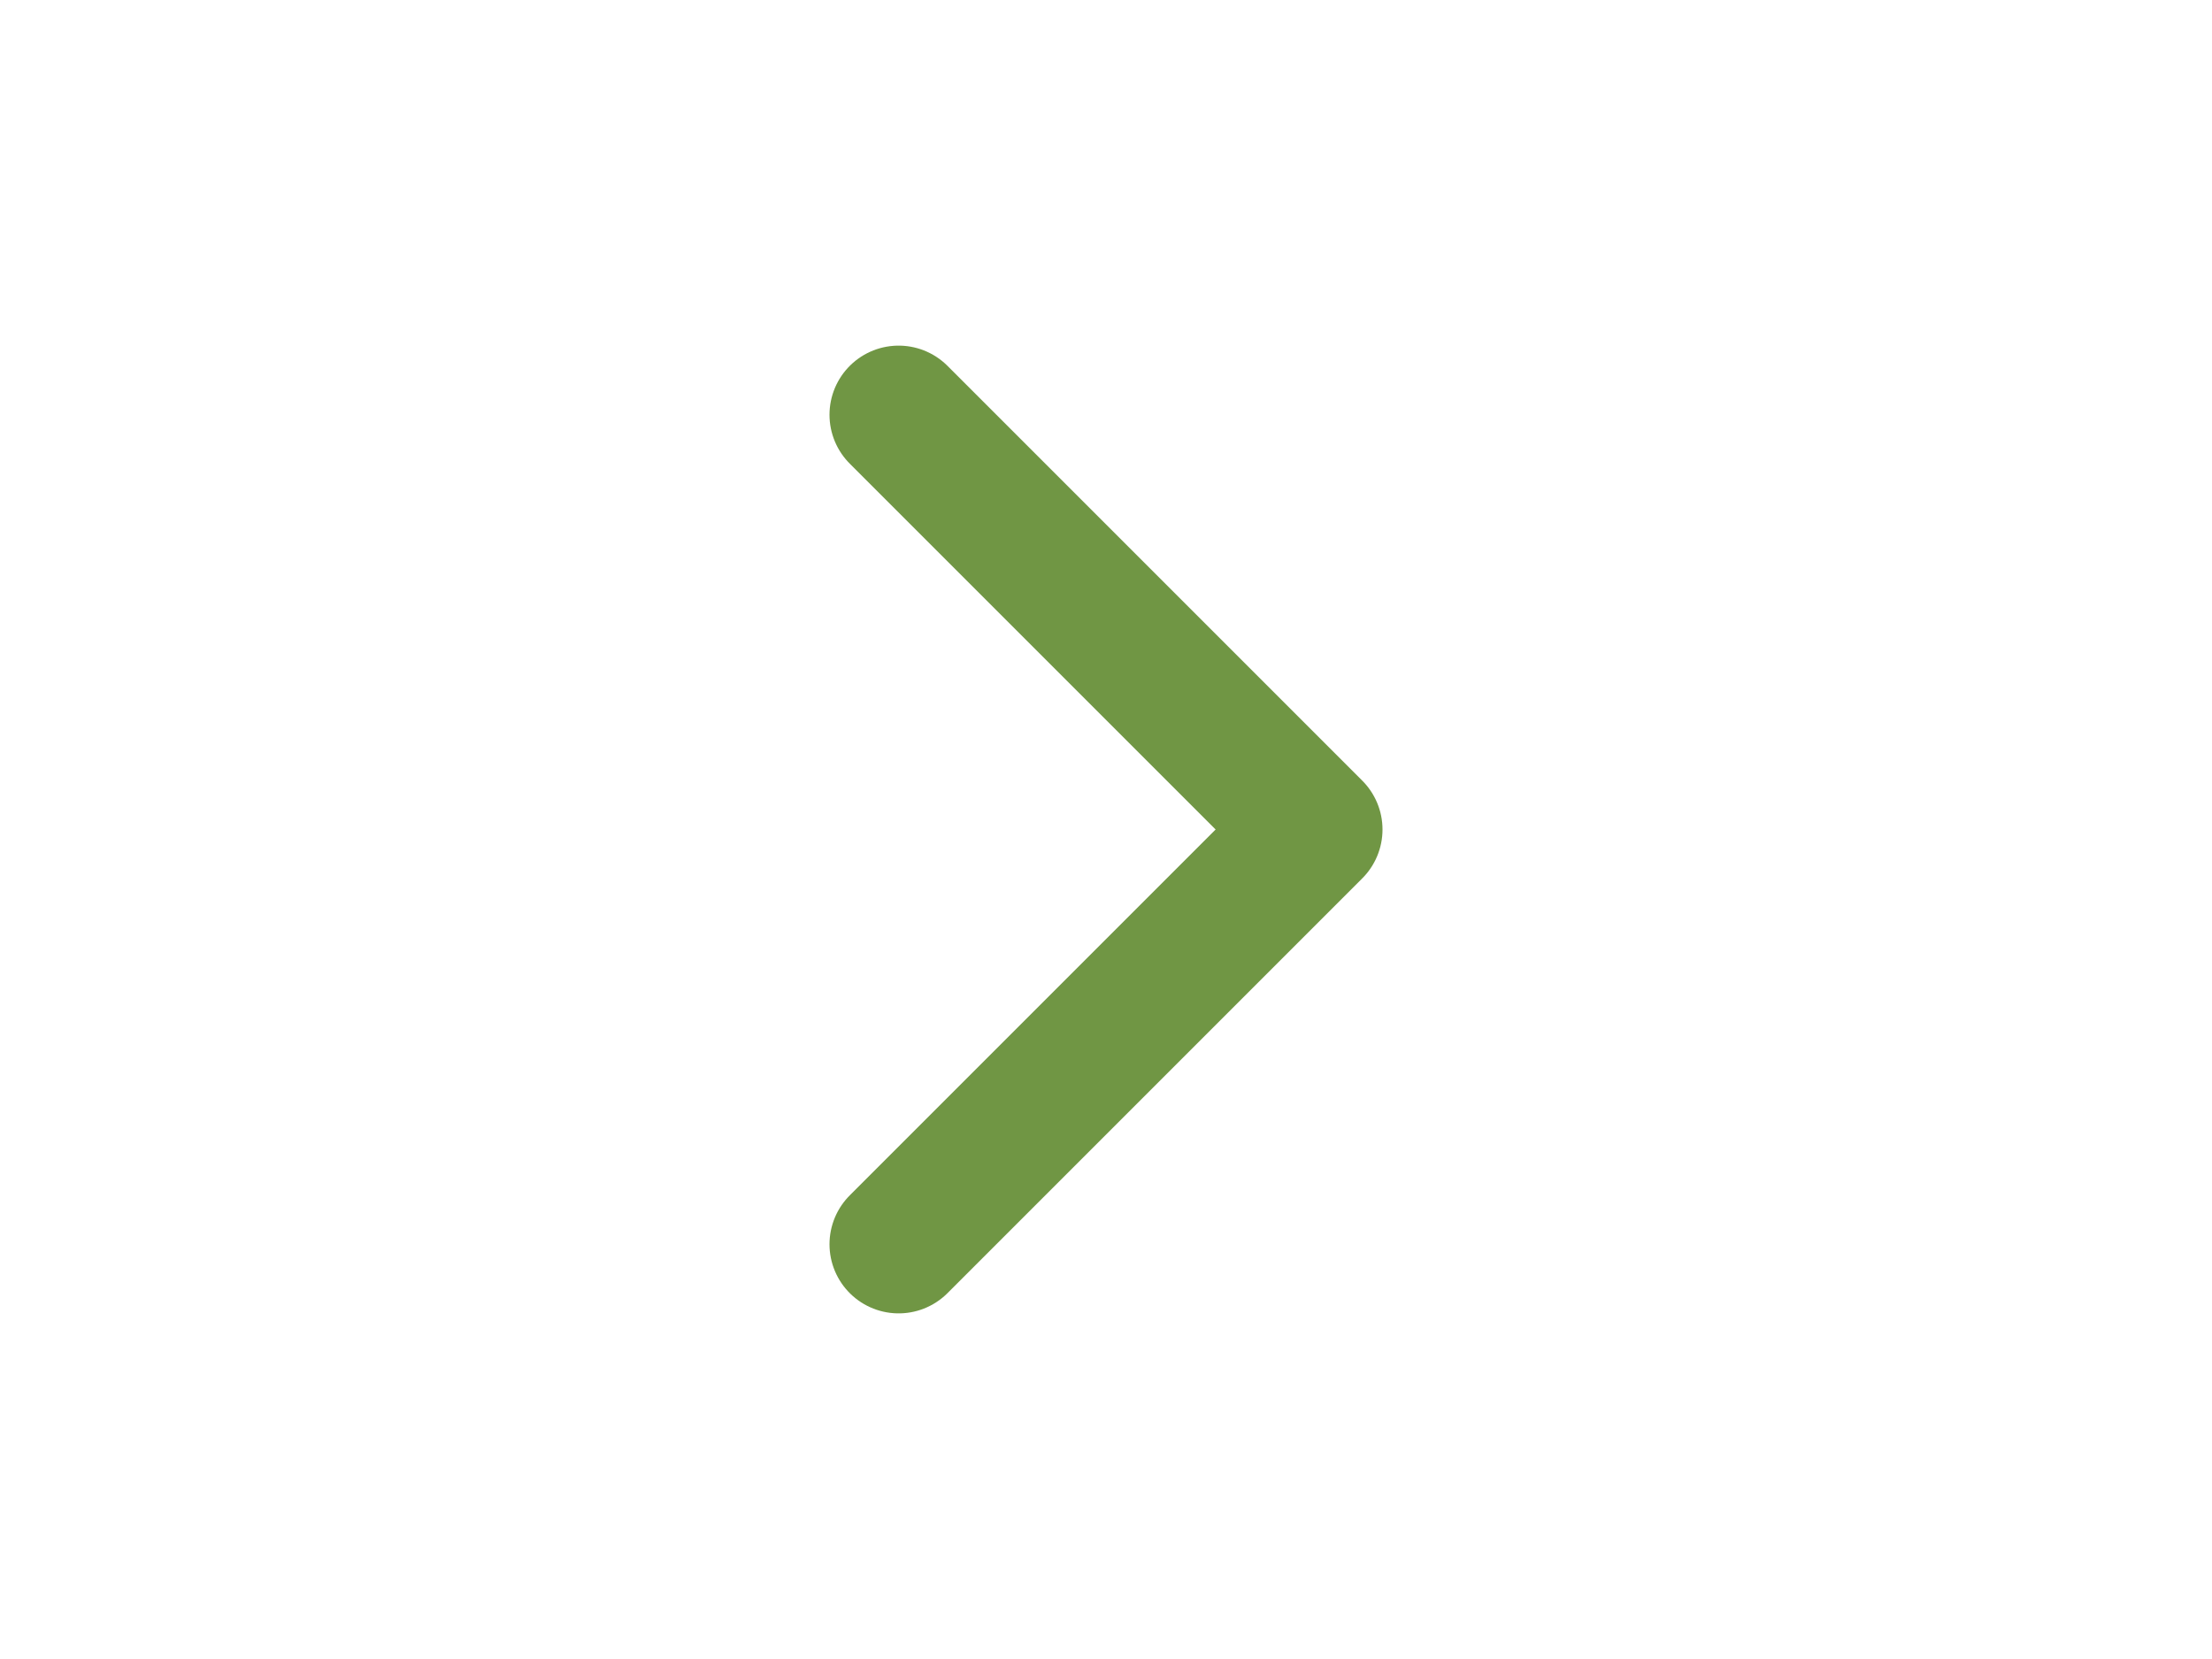
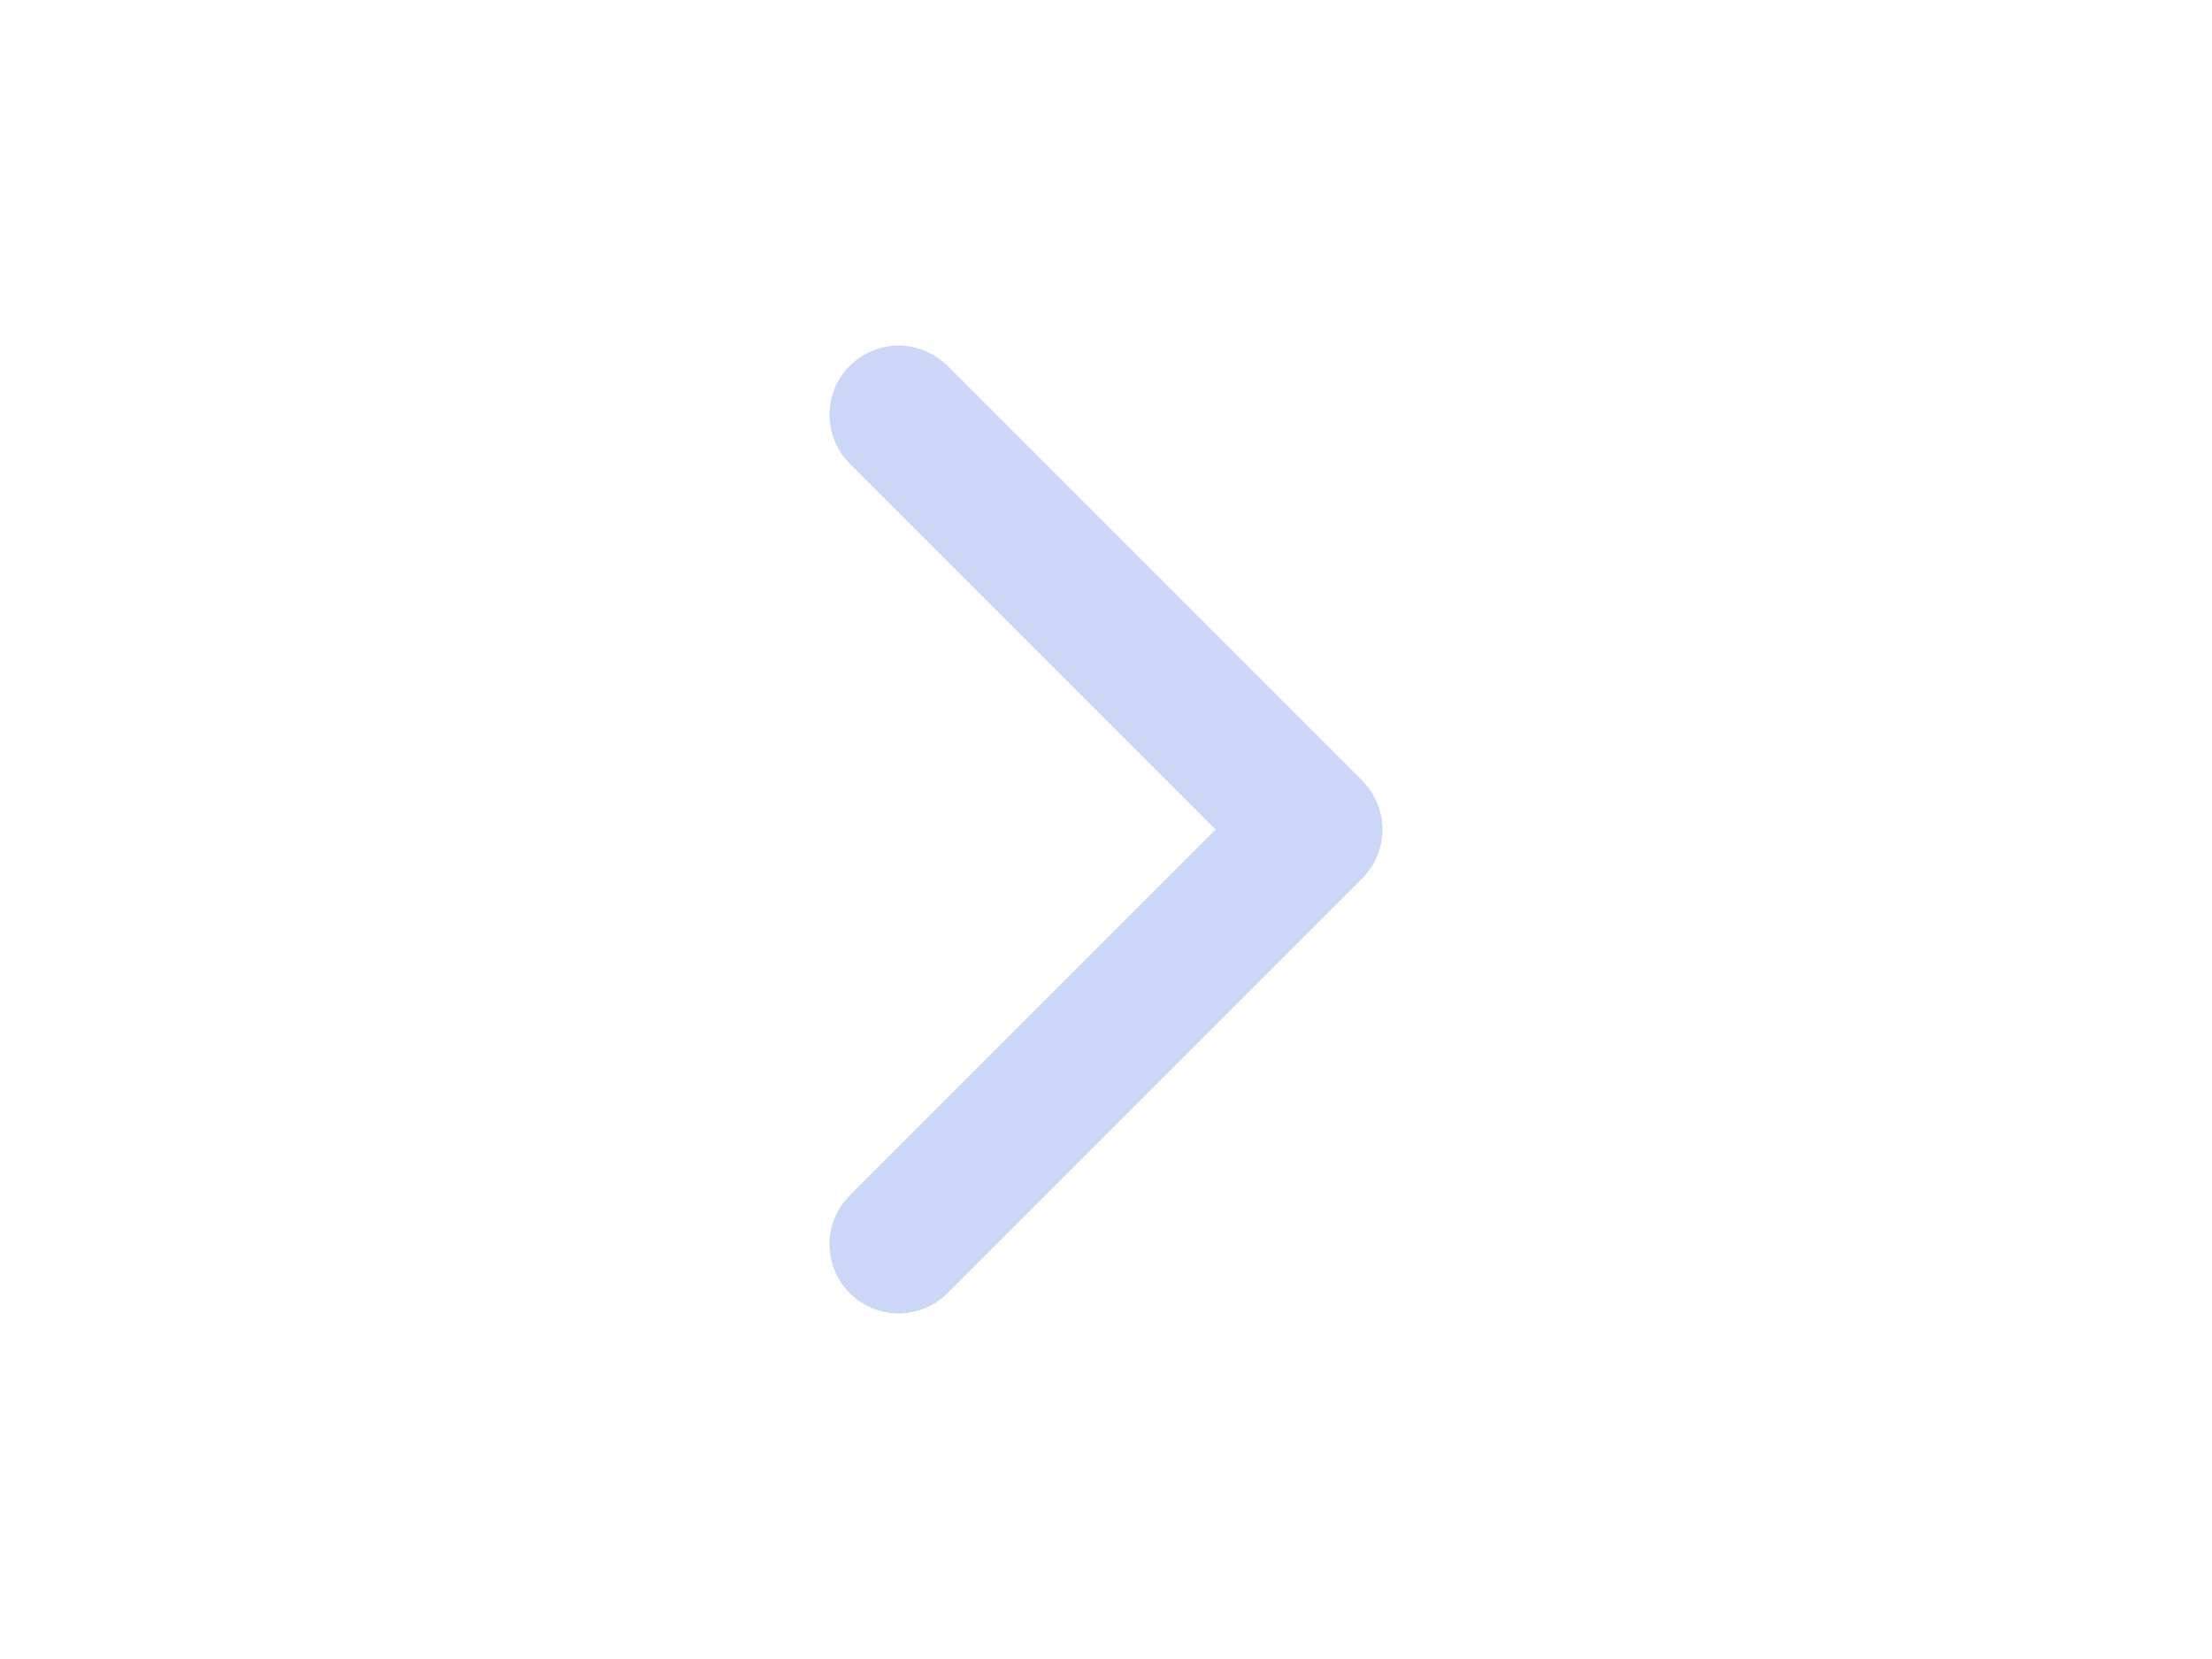
- <svg xmlns="http://www.w3.org/2000/svg" width="20" height="15" viewBox="0 0 24 24" fill="none" stroke="#709644" stroke-width="2" stroke-linecap="round" stroke-linejoin="round" class="feather feather-chevron-right">
+ <svg xmlns="http://www.w3.org/2000/svg" width="20" height="15" viewBox="0 0 24 24" fill="none" stroke="#CCD6F6" stroke-width="2" stroke-linecap="round" stroke-linejoin="round" class="feather feather-chevron-right">
  <polyline points="9 18 15 12 9 6" />
</svg>
